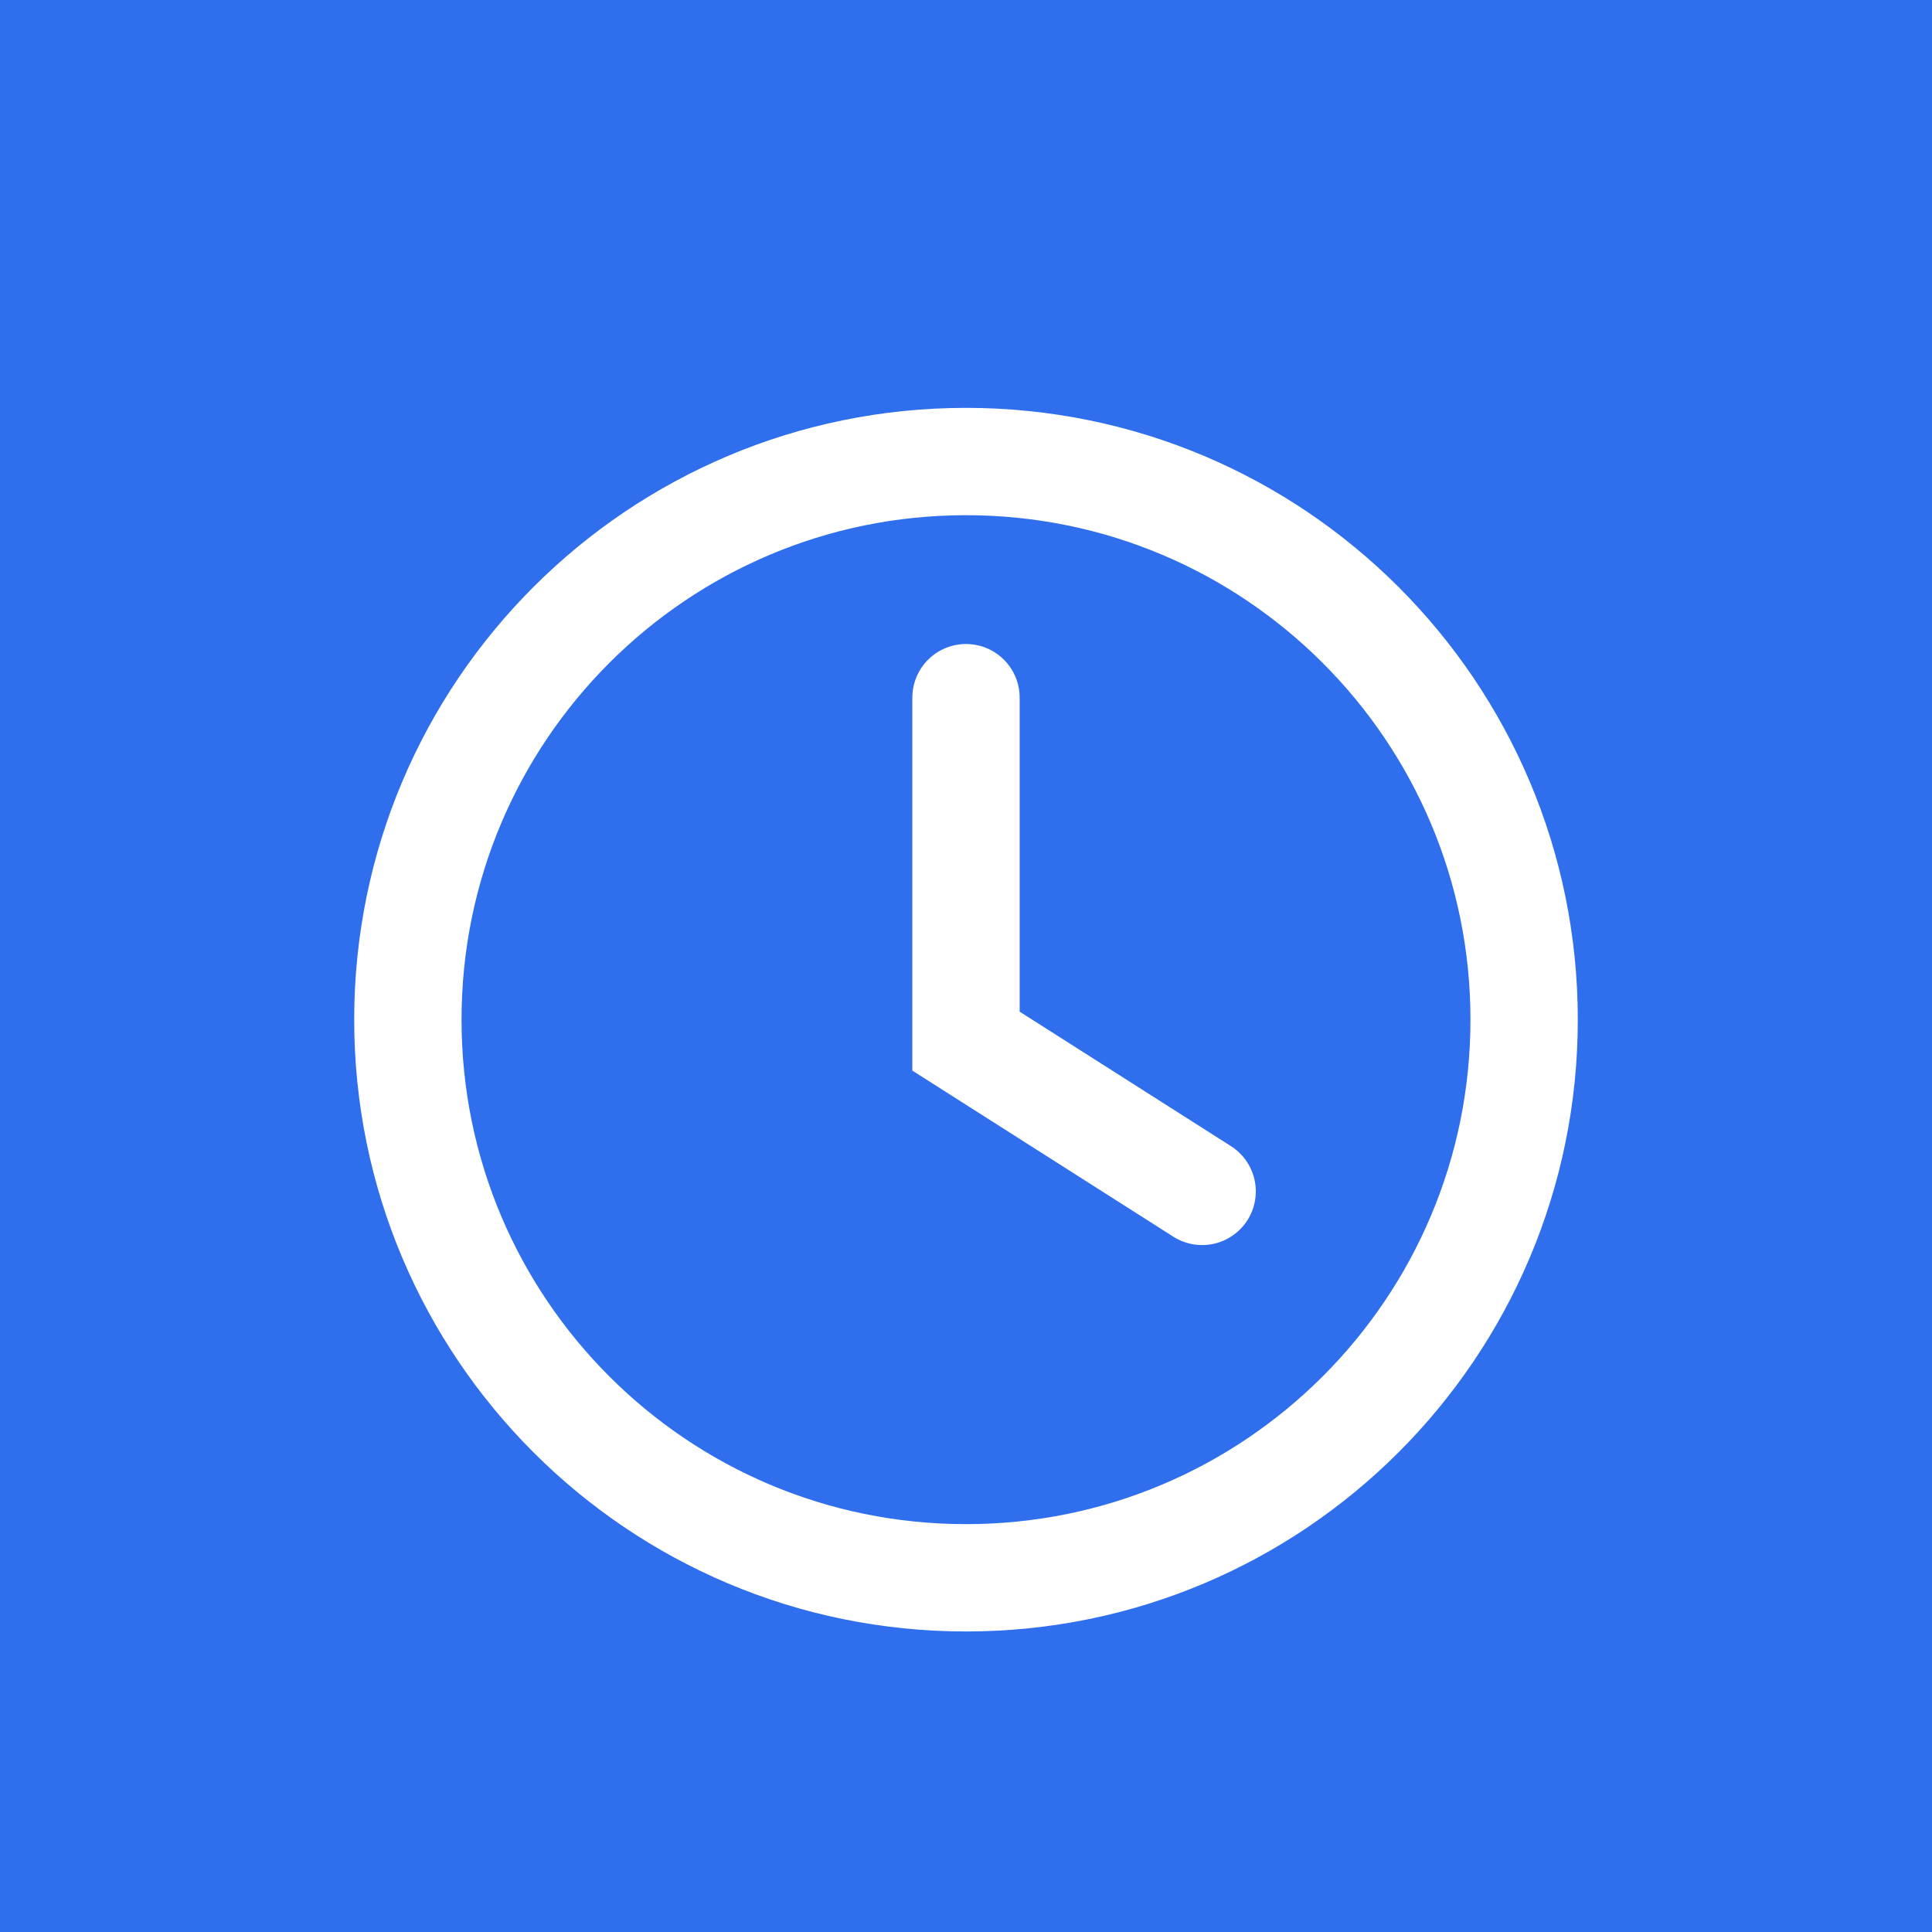
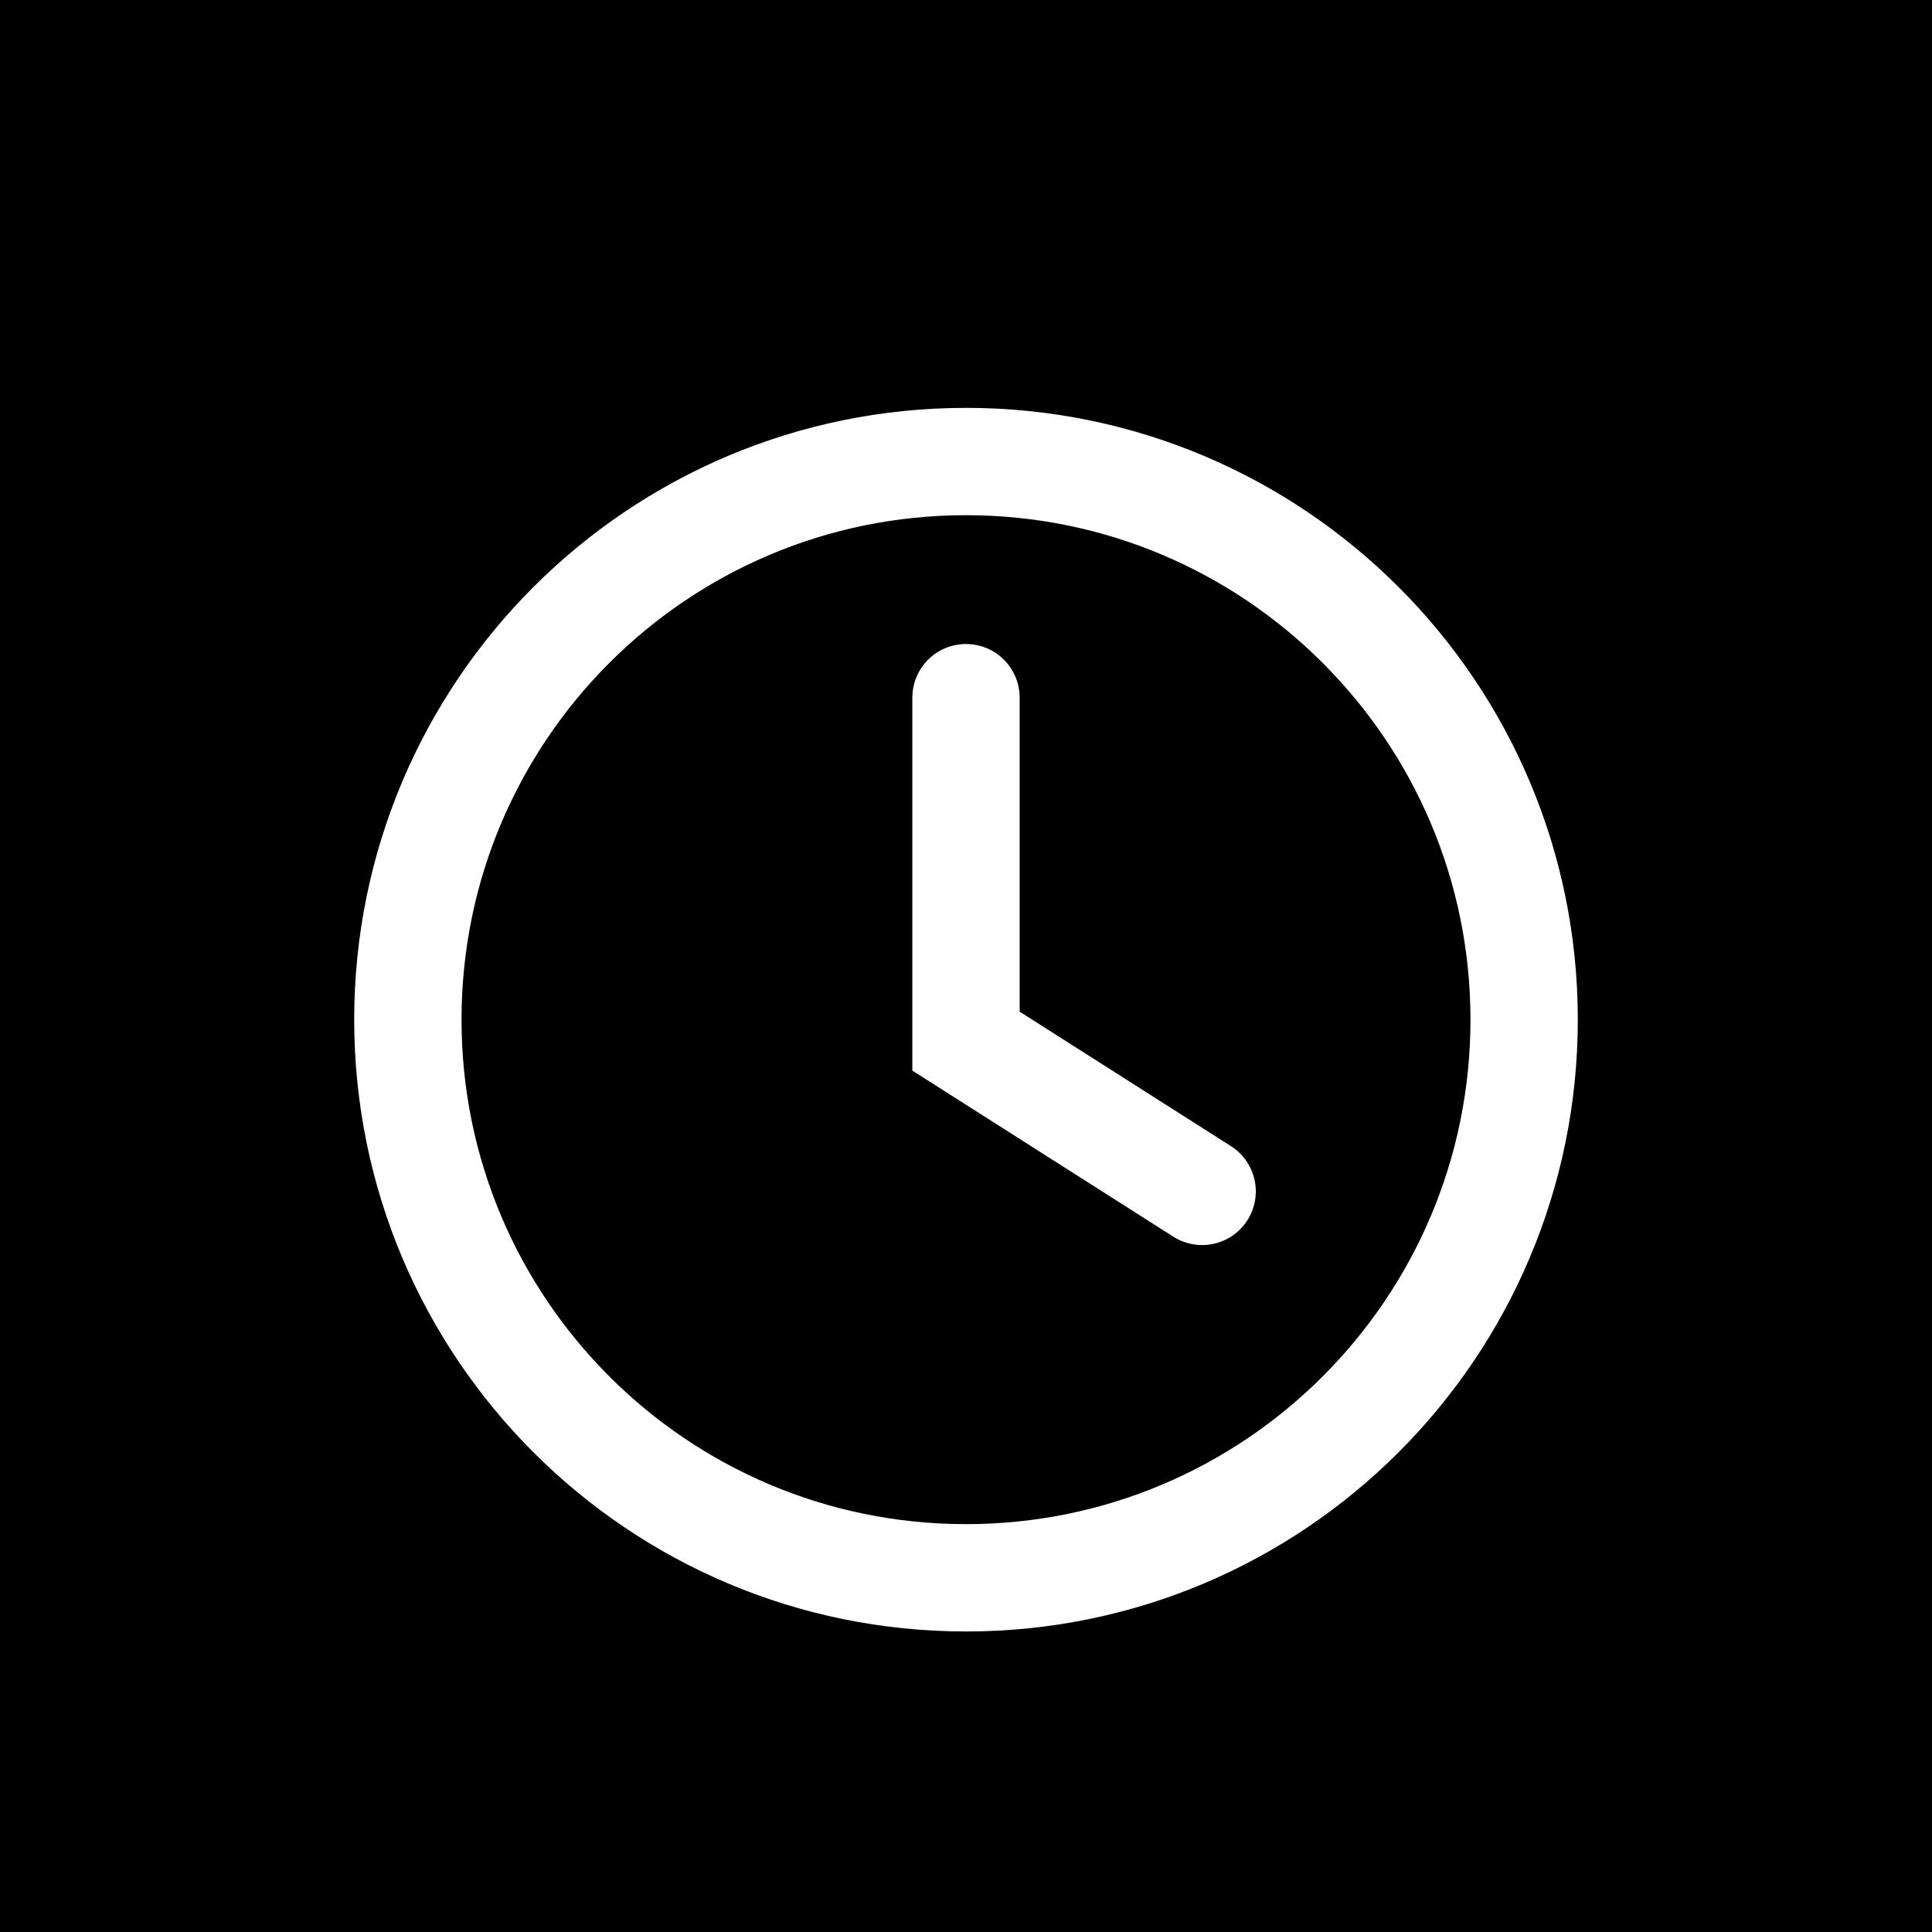
<svg xmlns="http://www.w3.org/2000/svg" viewBox="0 0 180 180">
-   <rect width="180" height="180" fill="#2f6fed" />
+   <rect width="180" height="180" fill="#000" />
  <circle cx="90" cy="95" r="52" fill="none" stroke="#fff" stroke-width="10" />
  <path d="M90 65v32l22 14" fill="none" stroke="#fff" stroke-width="10" stroke-linecap="round" />
</svg>
